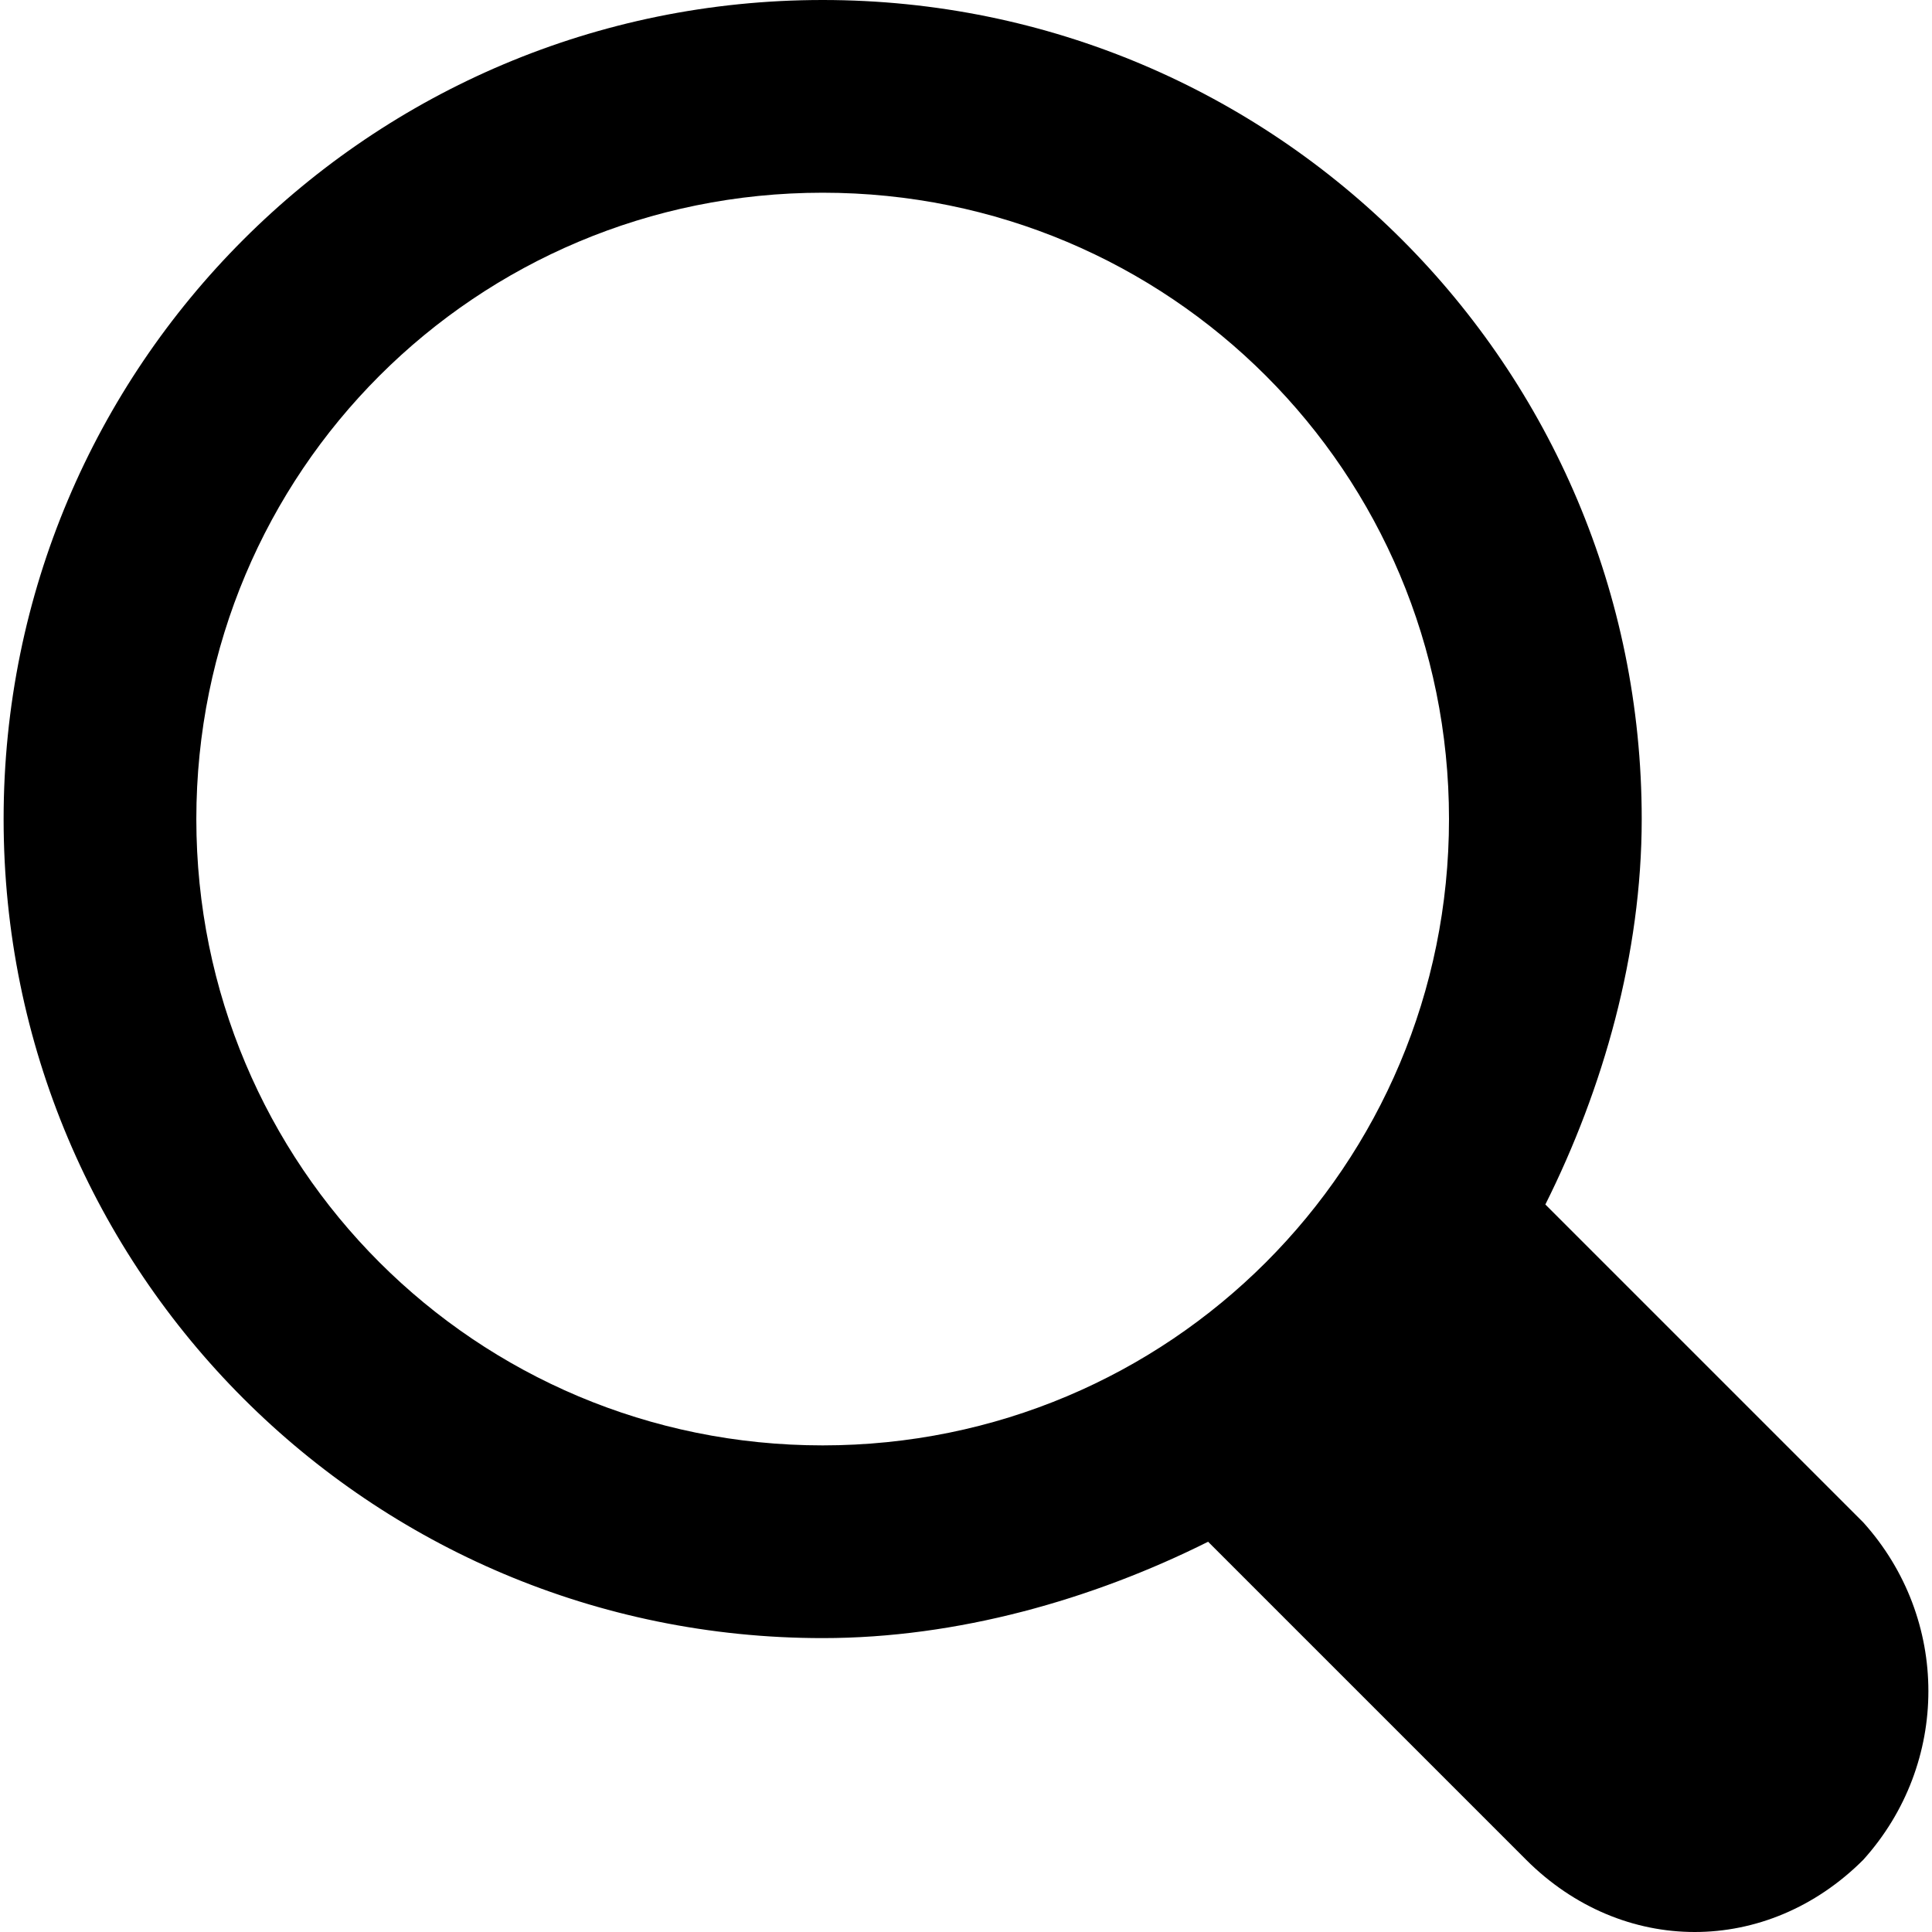
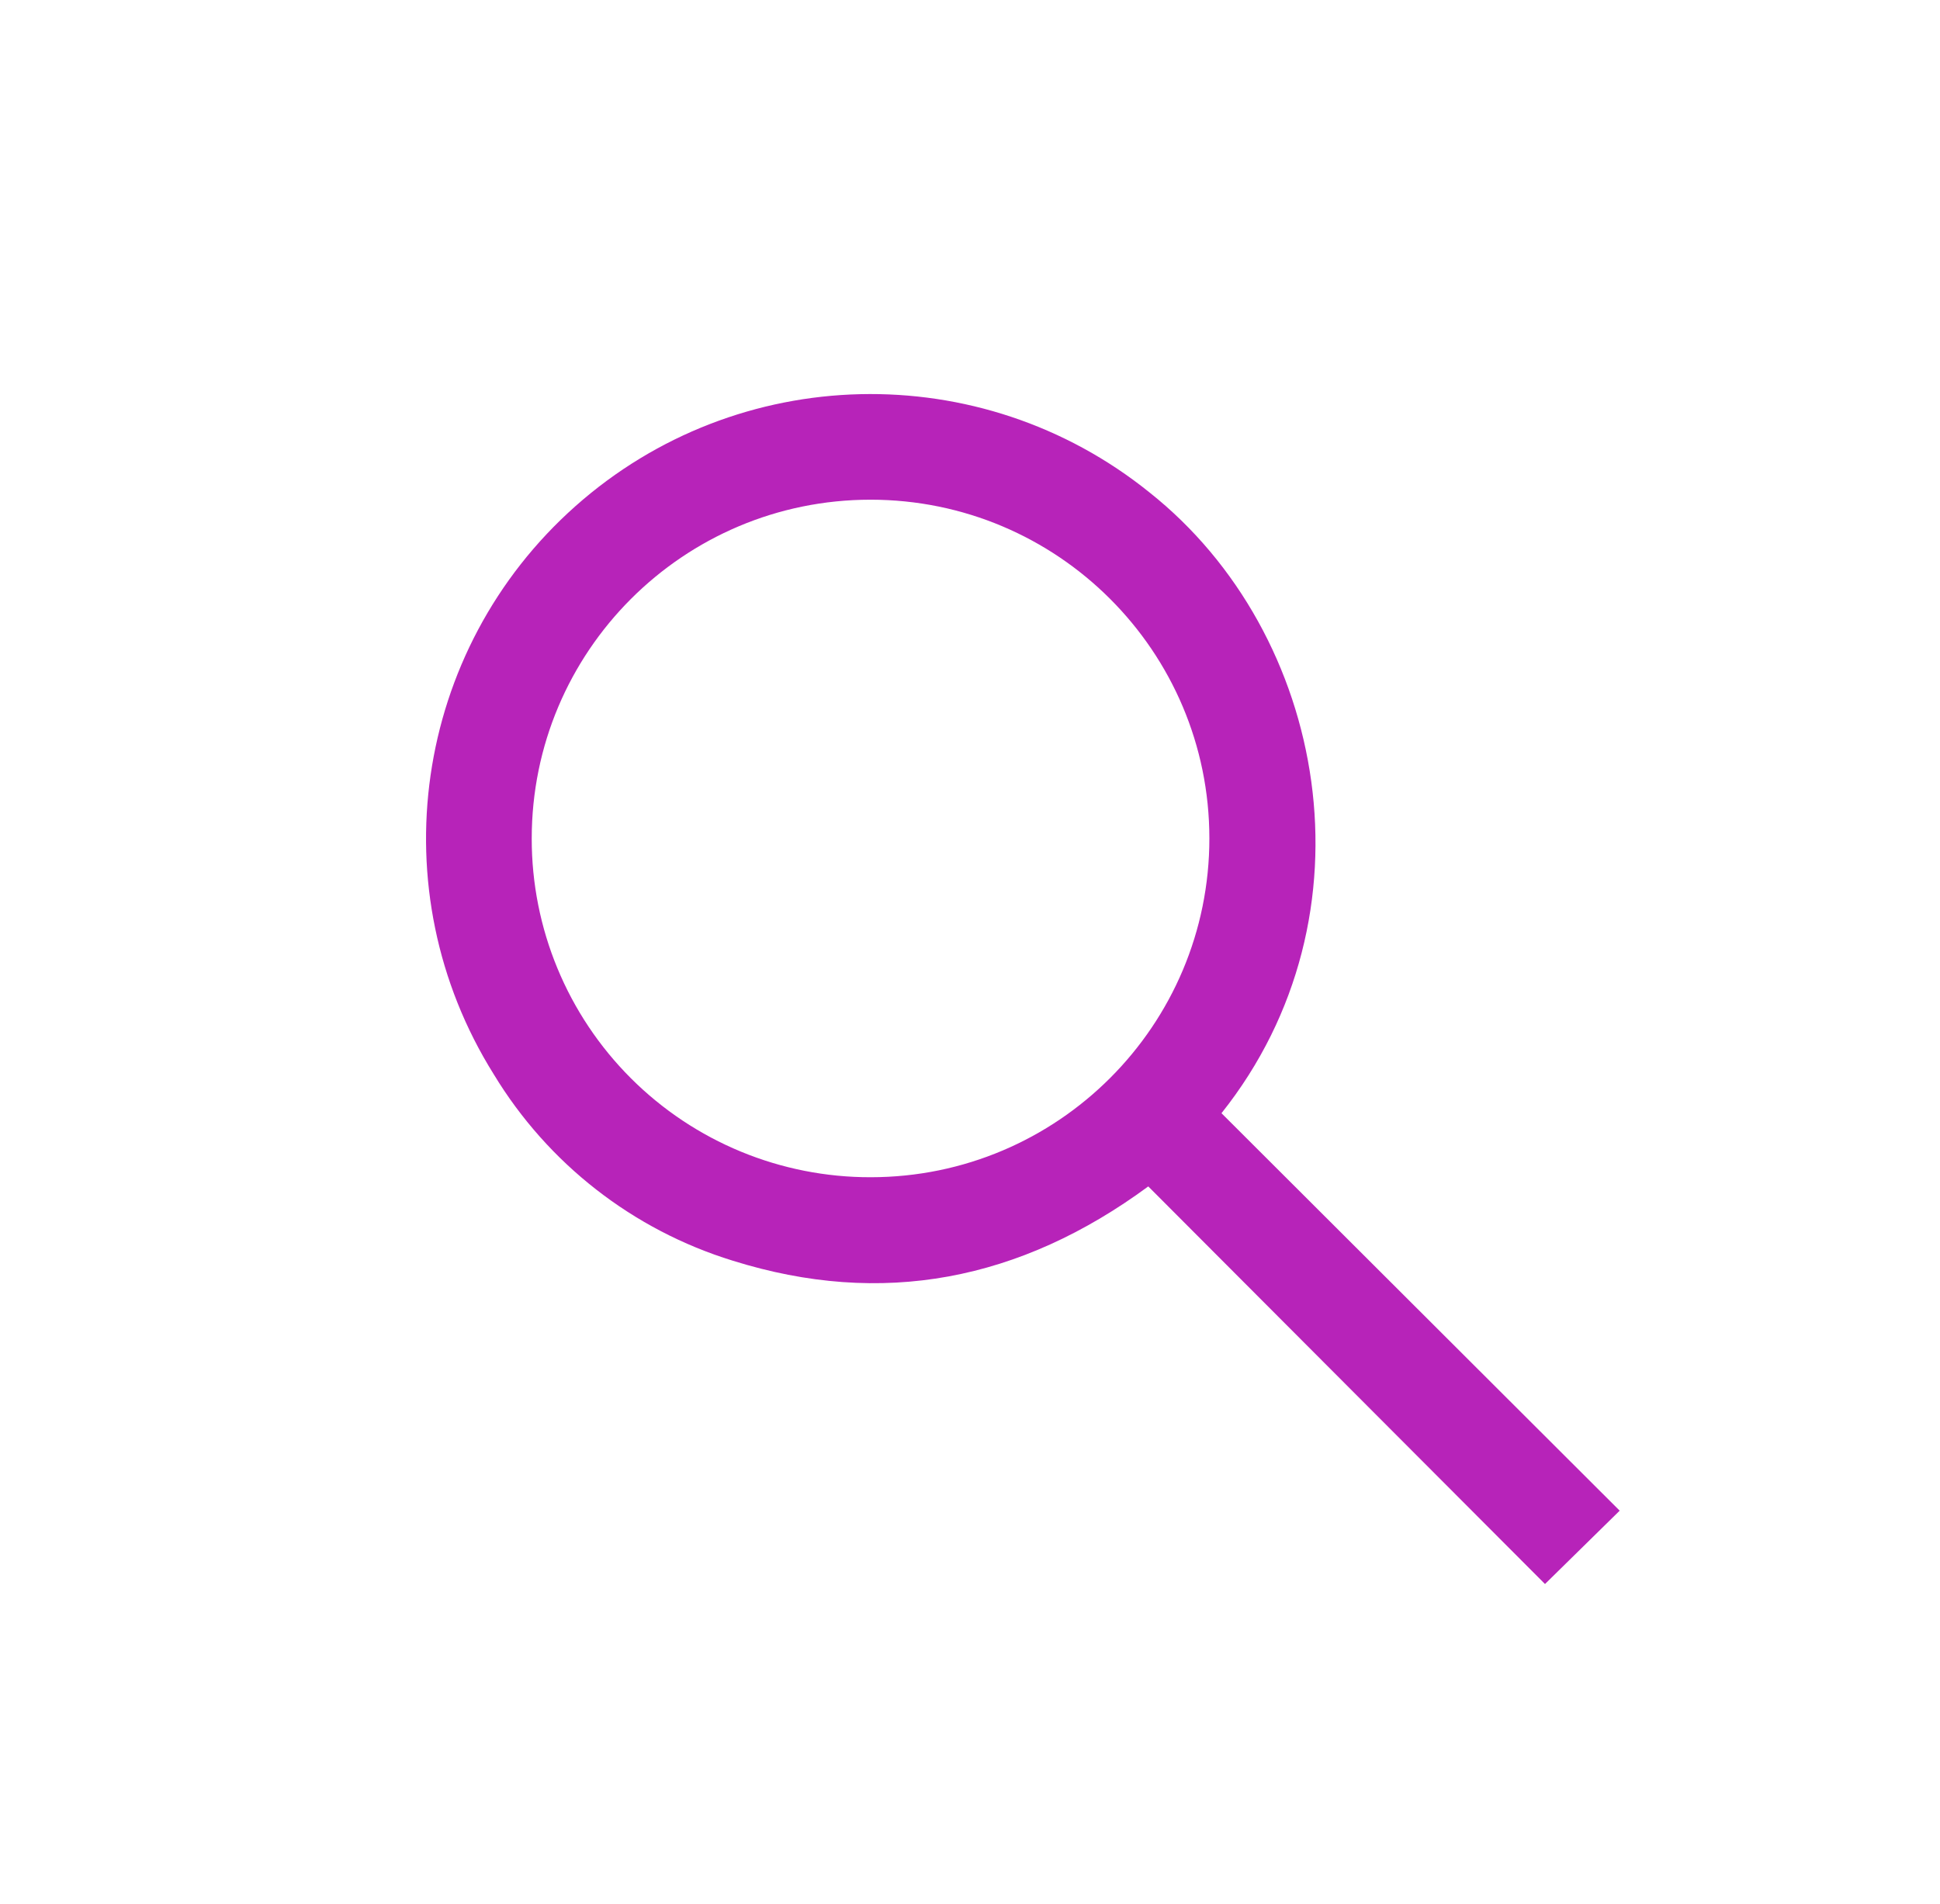
- <svg xmlns="http://www.w3.org/2000/svg" version="1.1" id="Capa_1" x="0px" y="0px" viewBox="0 0 513.28 513.28" style="enable-background:new 0 0 513.28 513.28;" xml:space="preserve">
-   <g>
-     <g>
-       <path d="M495.04,404.48L410.56,320c15.36-30.72,25.6-66.56,25.6-102.4C436.16,97.28,338.88,0,218.56,0S0.96,97.28,0.96,217.6    s97.28,217.6,217.6,217.6c35.84,0,71.68-10.24,102.4-25.6l84.48,84.48c25.6,25.6,64,25.6,89.6,0    C518.08,468.48,518.08,430.08,495.04,404.48z M218.56,384c-92.16,0-166.4-74.24-166.4-166.4S126.4,51.2,218.56,51.2    s166.4,74.24,166.4,166.4S310.72,384,218.56,384z" />
-     </g>
-   </g>
-   <g>
- </g>
-   <g>
- </g>
-   <g>
- </g>
-   <g>
- </g>
-   <g>
- </g>
-   <g>
- </g>
-   <g>
- </g>
-   <g>
- </g>
-   <g>
- </g>
-   <g>
- </g>
-   <g>
- </g>
-   <g>
- </g>
-   <g>
- </g>
-   <g>
- </g>
-   <g>
- </g>
+ <svg xmlns="http://www.w3.org/2000/svg" id="Capa_1" data-name="Capa 1" viewBox="0 0 145.72 142.99">
+   <defs>
+     <style>.cls-1{fill:#b723b9;}</style>
+   </defs>
+   <path class="cls-1" d="M91.75,83.63l29.91,29.86L116.05,119,86.25,89.13c-9.63,7.09-20,9.09-31.21,5.58a32,32,0,0,1-17.95-14A33.39,33.39,0,0,1,86.35,37C99.71,47.61,103.58,68.77,91.75,83.63ZM65.4,88.44A25.45,25.45,0,1,0,39.94,63,25.41,25.41,0,0,0,65.4,88.44Z" />
</svg>
